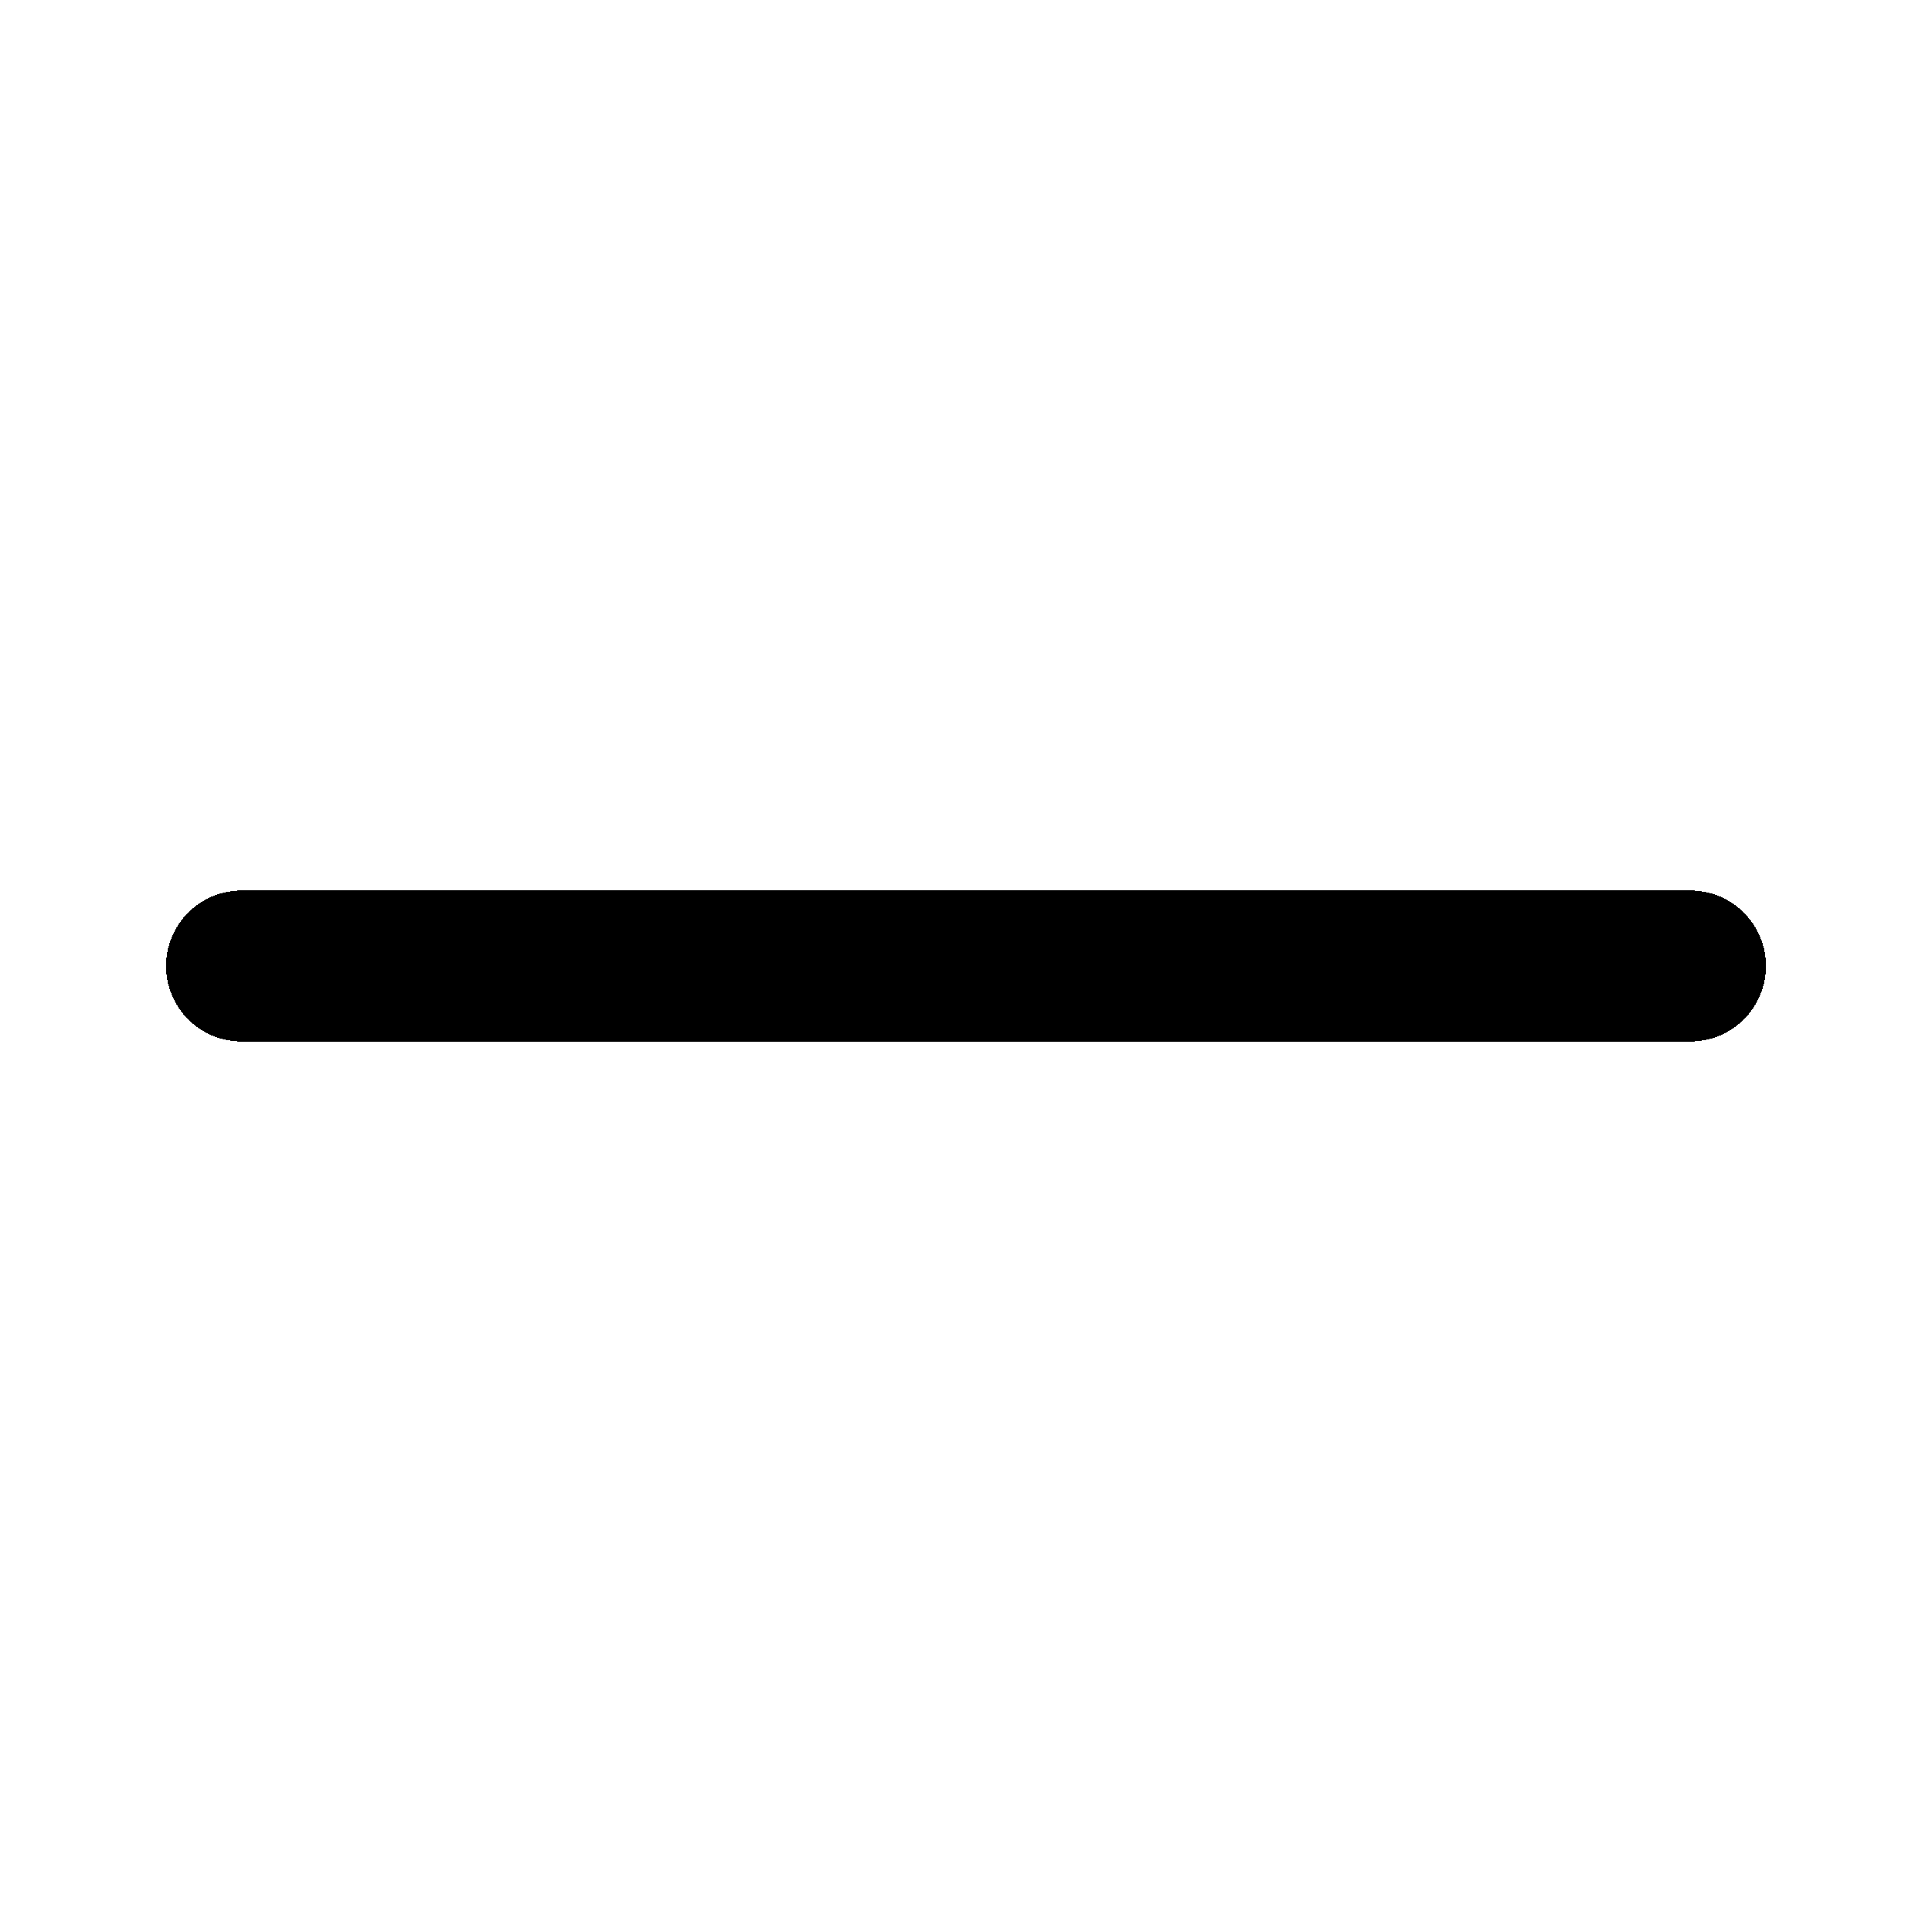
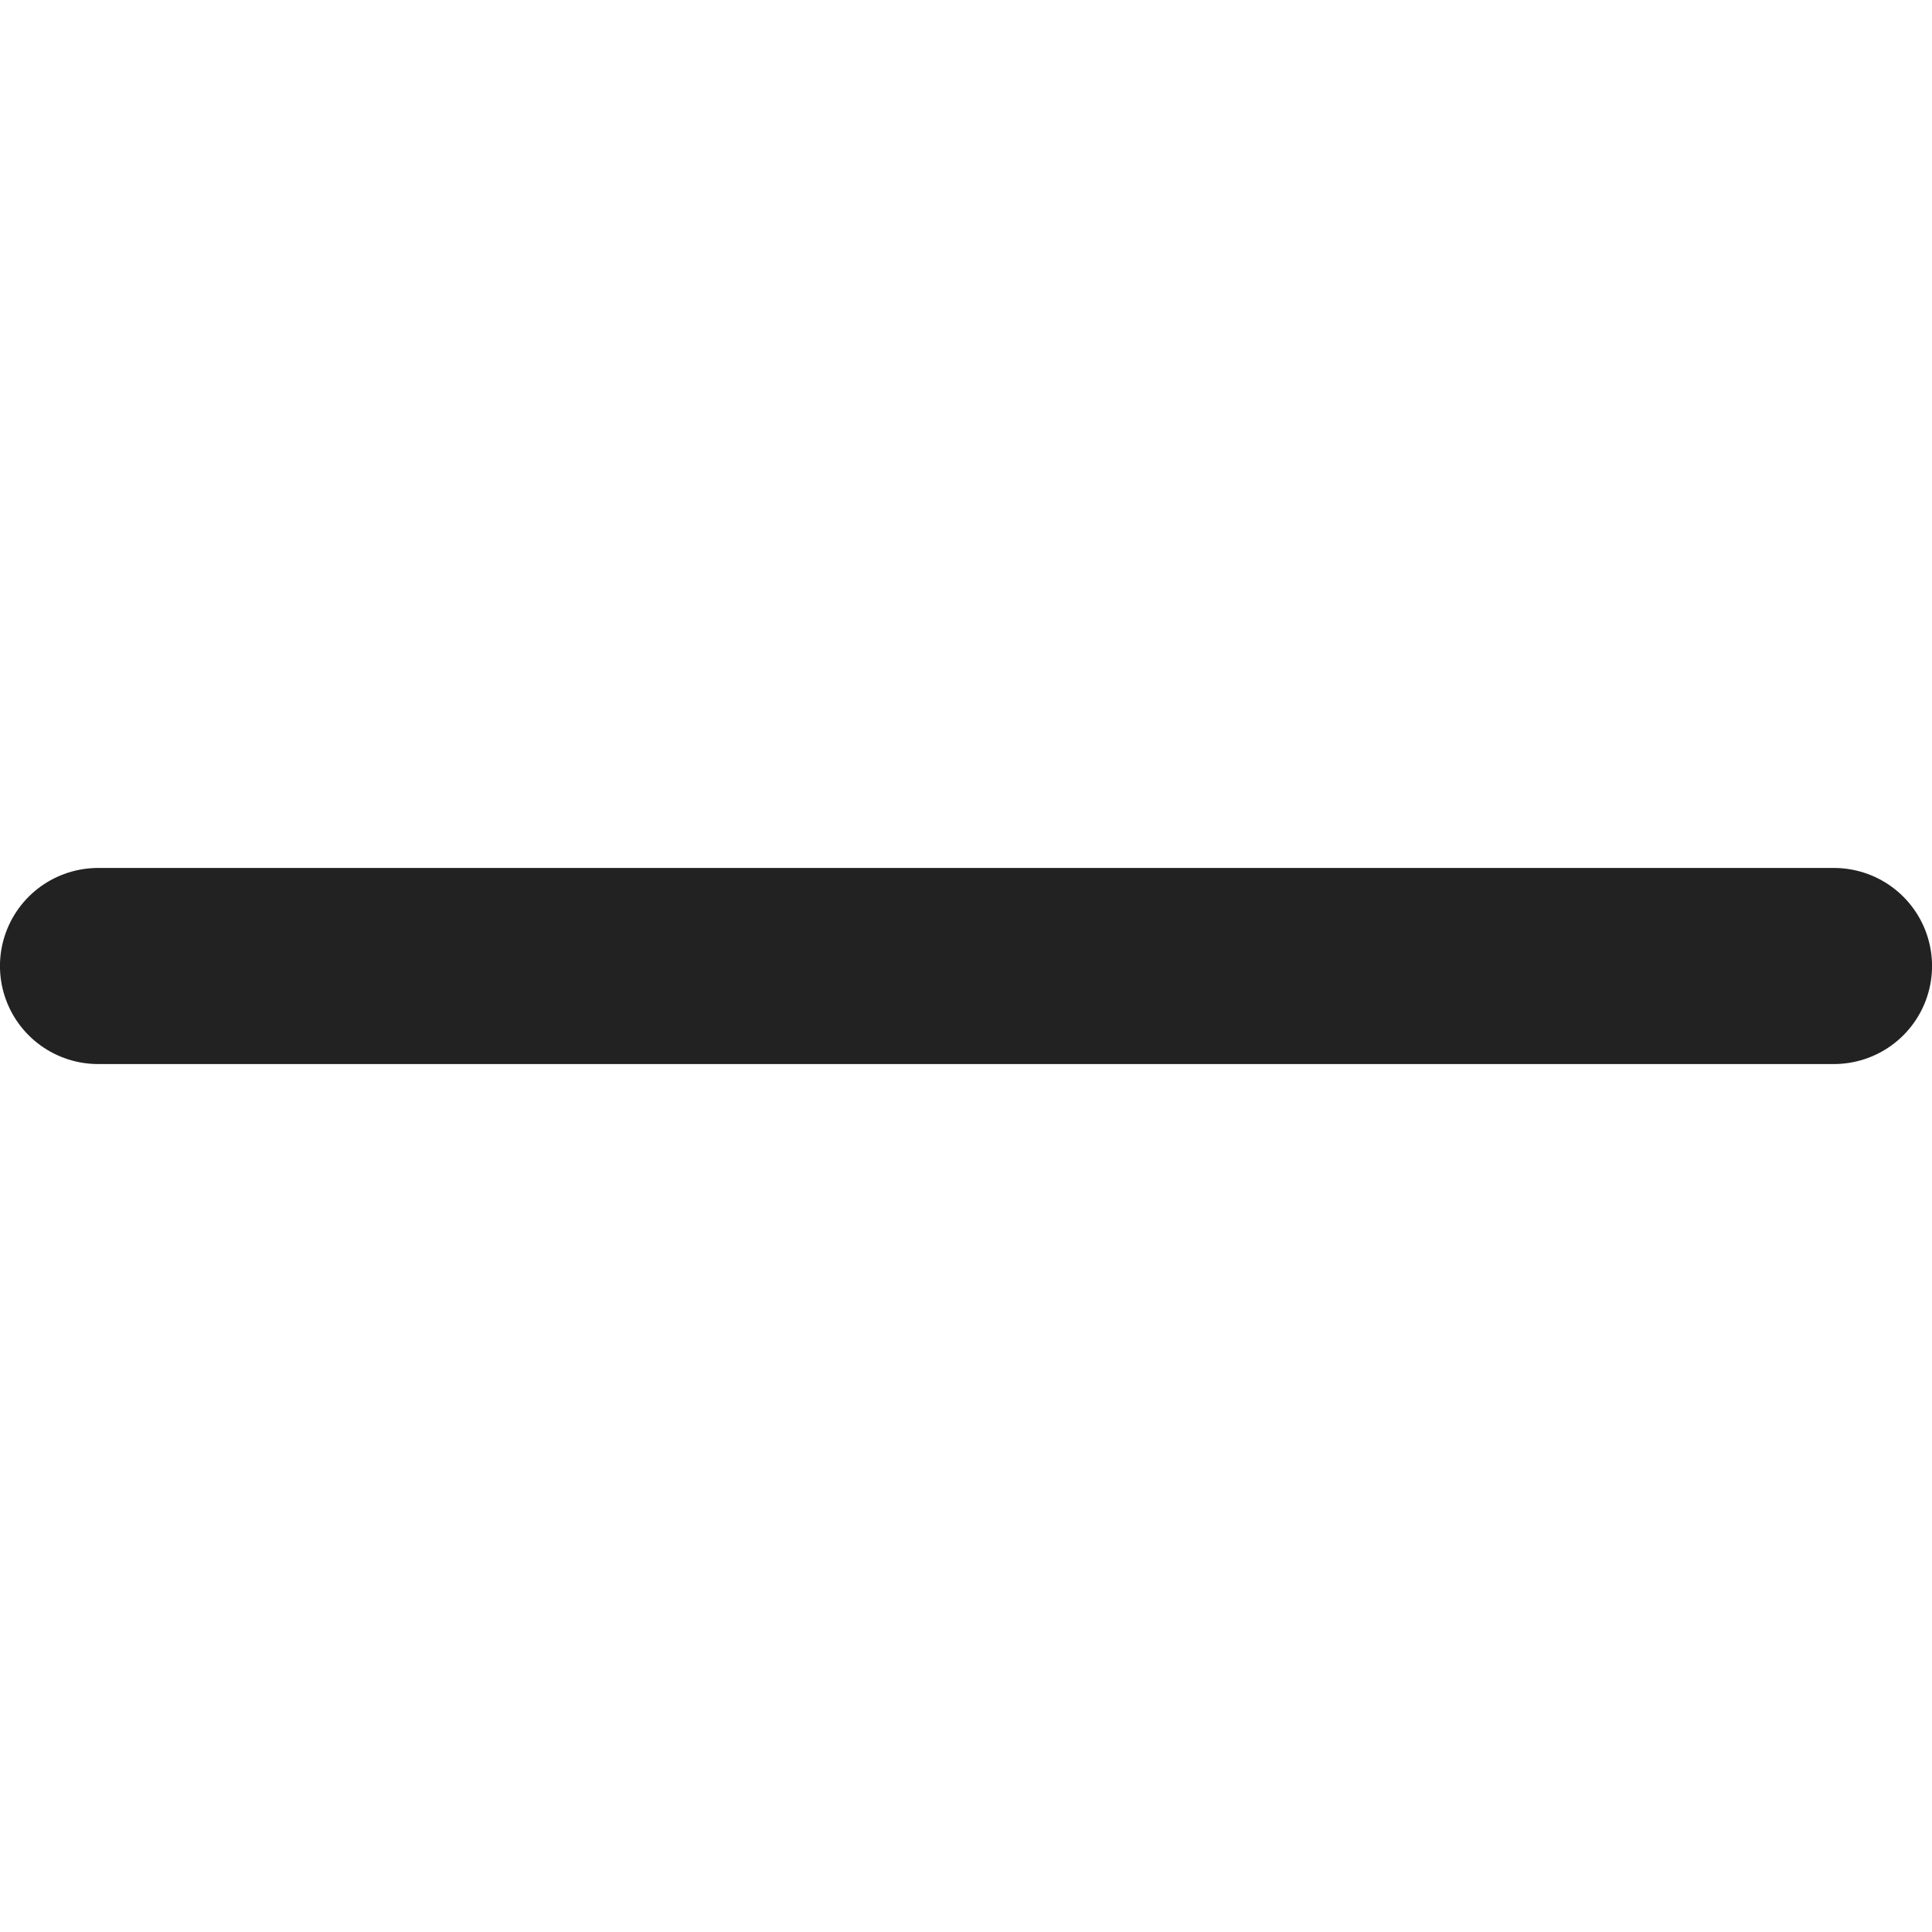
- <svg xmlns="http://www.w3.org/2000/svg" id="svg4450" version="1.1" viewBox="0 0 64 64" height="64" width="64" shape-rendering="crispEdges">
-   <defs id="defs4444" />
-   <g id="layer1">
-     <path style="fill:none;stroke:#000000;stroke-width:5;stroke-linecap:round;stroke-linejoin:round;stroke-miterlimit:4;stroke-dasharray:none;stroke-opacity:1" d="M 8,32 H 56" id="path5588" />
+ <svg xmlns="http://www.w3.org/2000/svg" width="64" height="64" viewBox="0 0 64 64" version="1.1" xml:space="preserve" style="fill-rule:evenodd;clip-rule:evenodd;stroke-linecap:round;stroke-linejoin:round;" id="svg1">
+   <defs id="defs1" />
+   <g id="path5588-82-9" transform="matrix(1.796875,0,0,1.794894,-27.02196,-21.40887)" style="clip-rule:evenodd;fill-rule:evenodd;stroke-width:1.02;stroke-linecap:round;stroke-linejoin:round">
+     <path d="m 16.847,29.756 h 32" style="fill:none;fill-rule:nonzero;stroke:#222222;stroke-width:3.619;stroke-dasharray:none" id="path1" />
  </g>
</svg>
